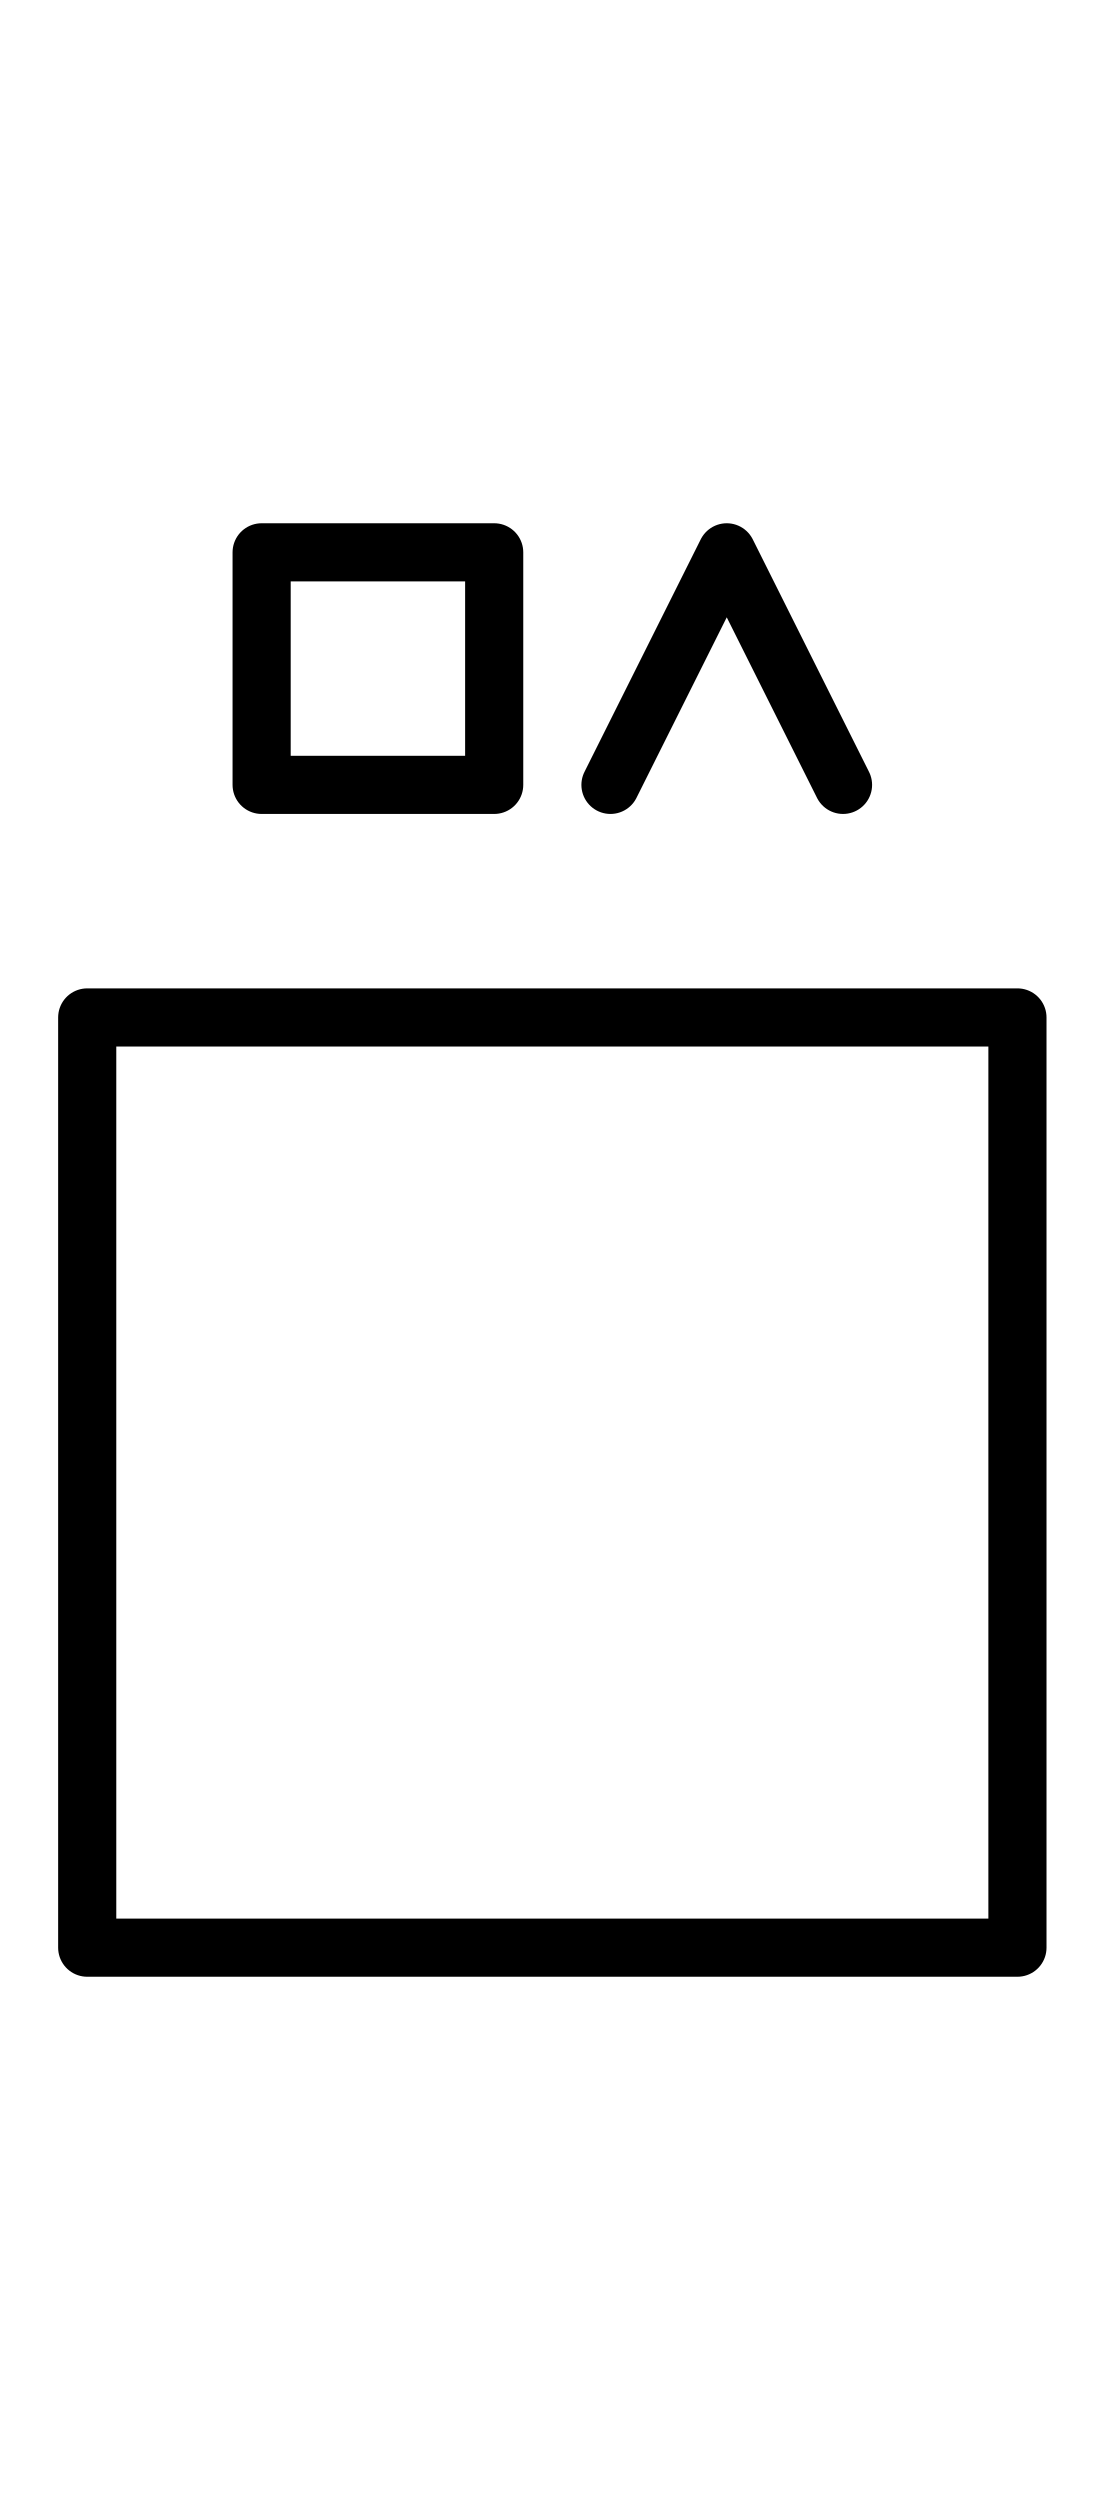
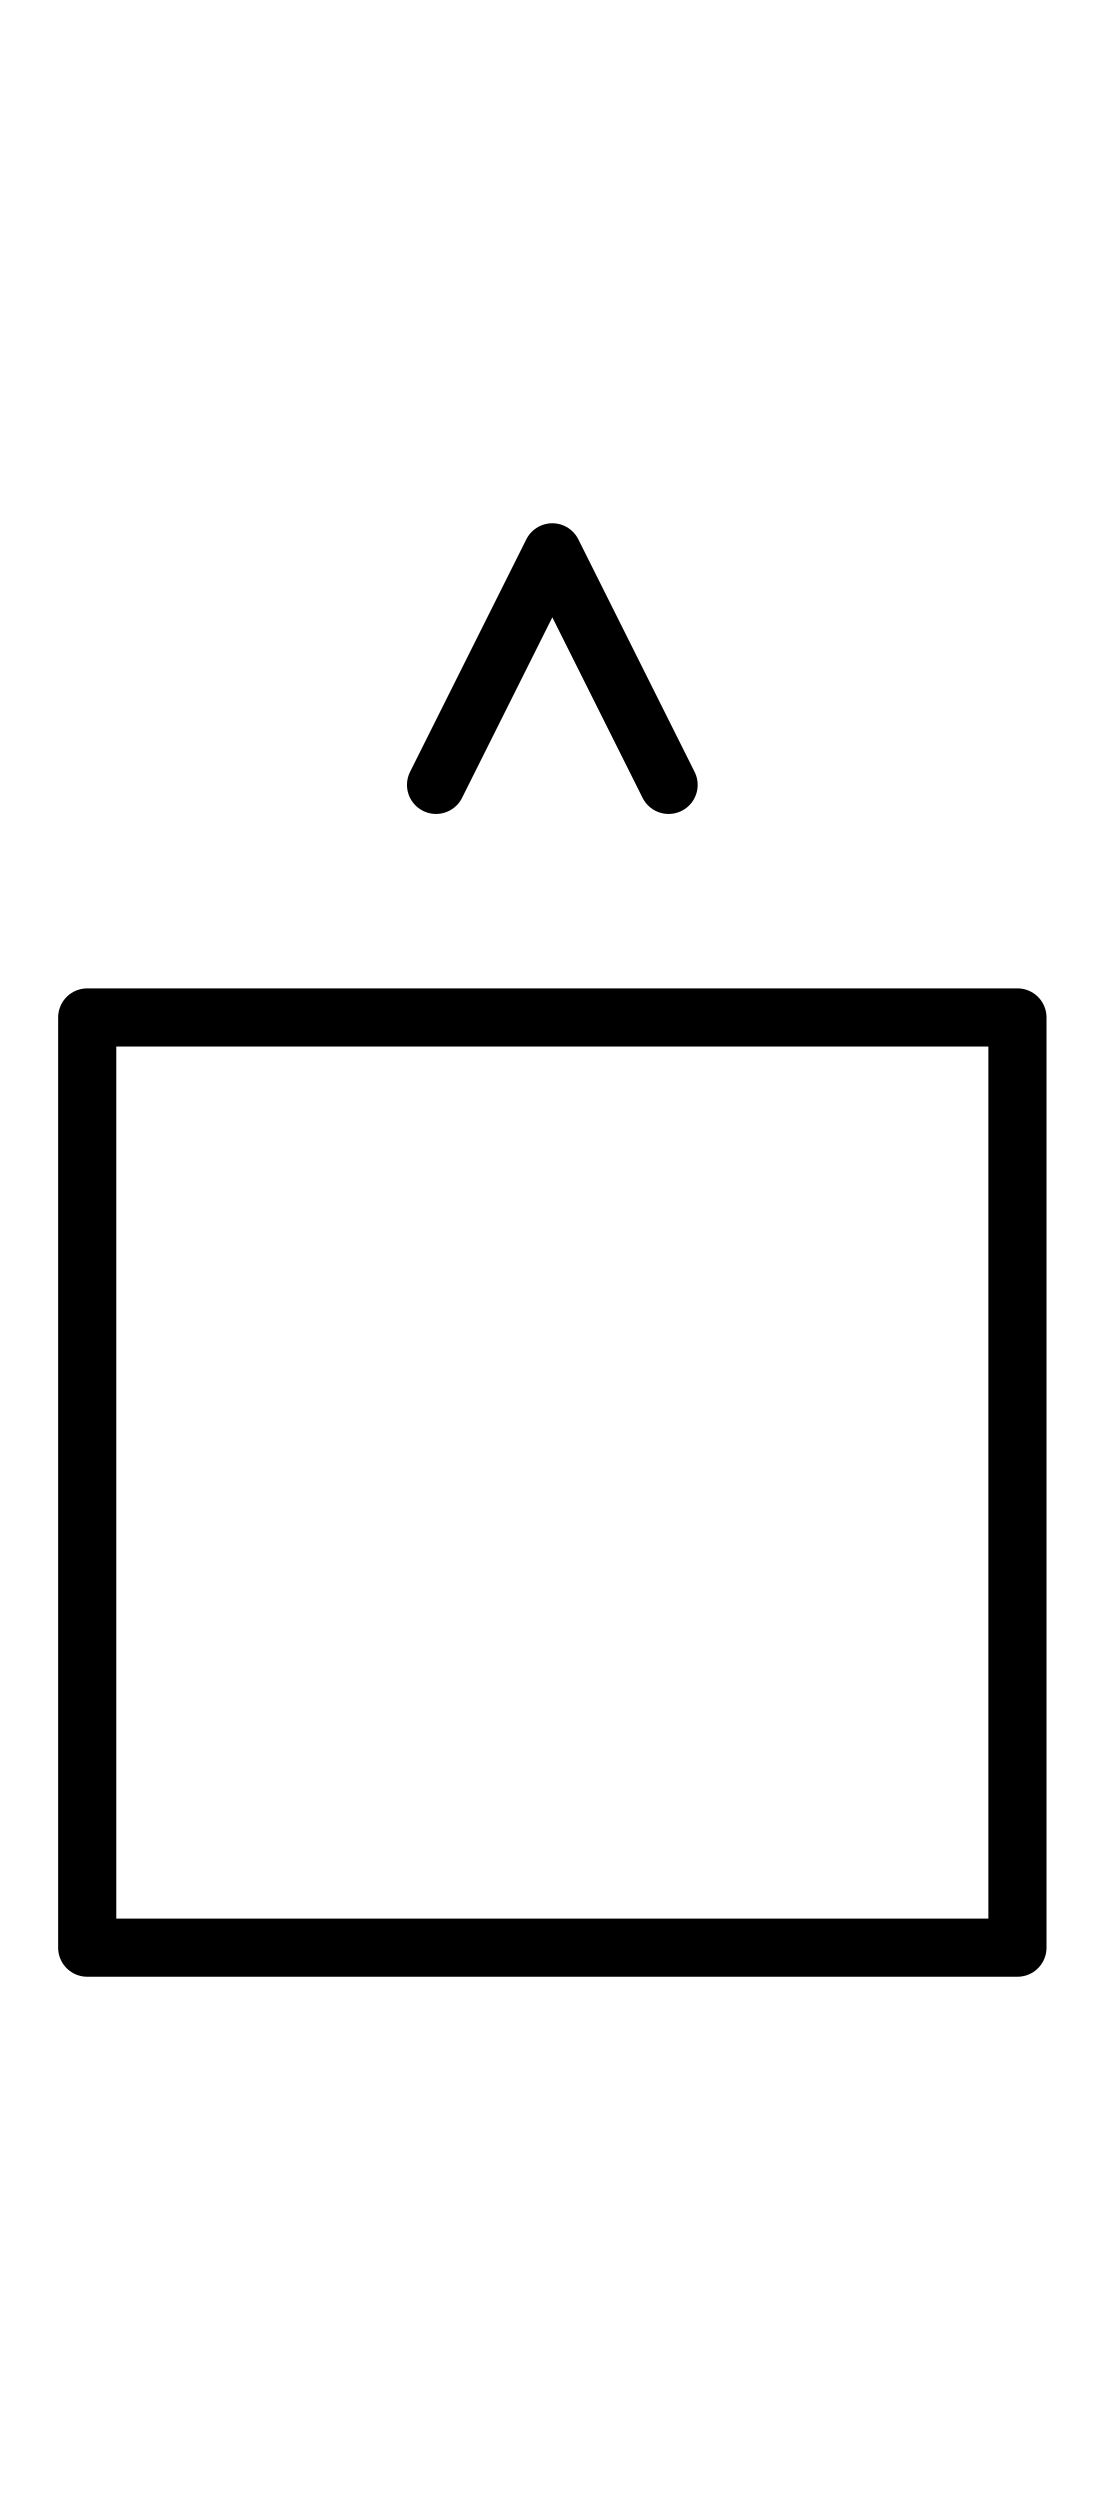
<svg xmlns="http://www.w3.org/2000/svg" data-generator="bliss-svg-builder" width="57" height="129" viewBox="-0.75 -0.75 9.5 21.5">
  <g class="bliss-content" fill="none" stroke="#000000" stroke-linejoin="round" stroke-linecap="round" stroke-width="0.5">
-     <path d="M0,8h8M0,16h8M0,8v8M8,8v8M1.5,4h2M1.5,6h2M1.5,4v2M3.5,4v2M4.5,6l1,-2M5.5,4l1,2" />
+     <path d="M0,8h8M0,16h8M0,8v8M8,8v8M3,6l1,-2M4,4l1,2" />
  </g>
</svg>
